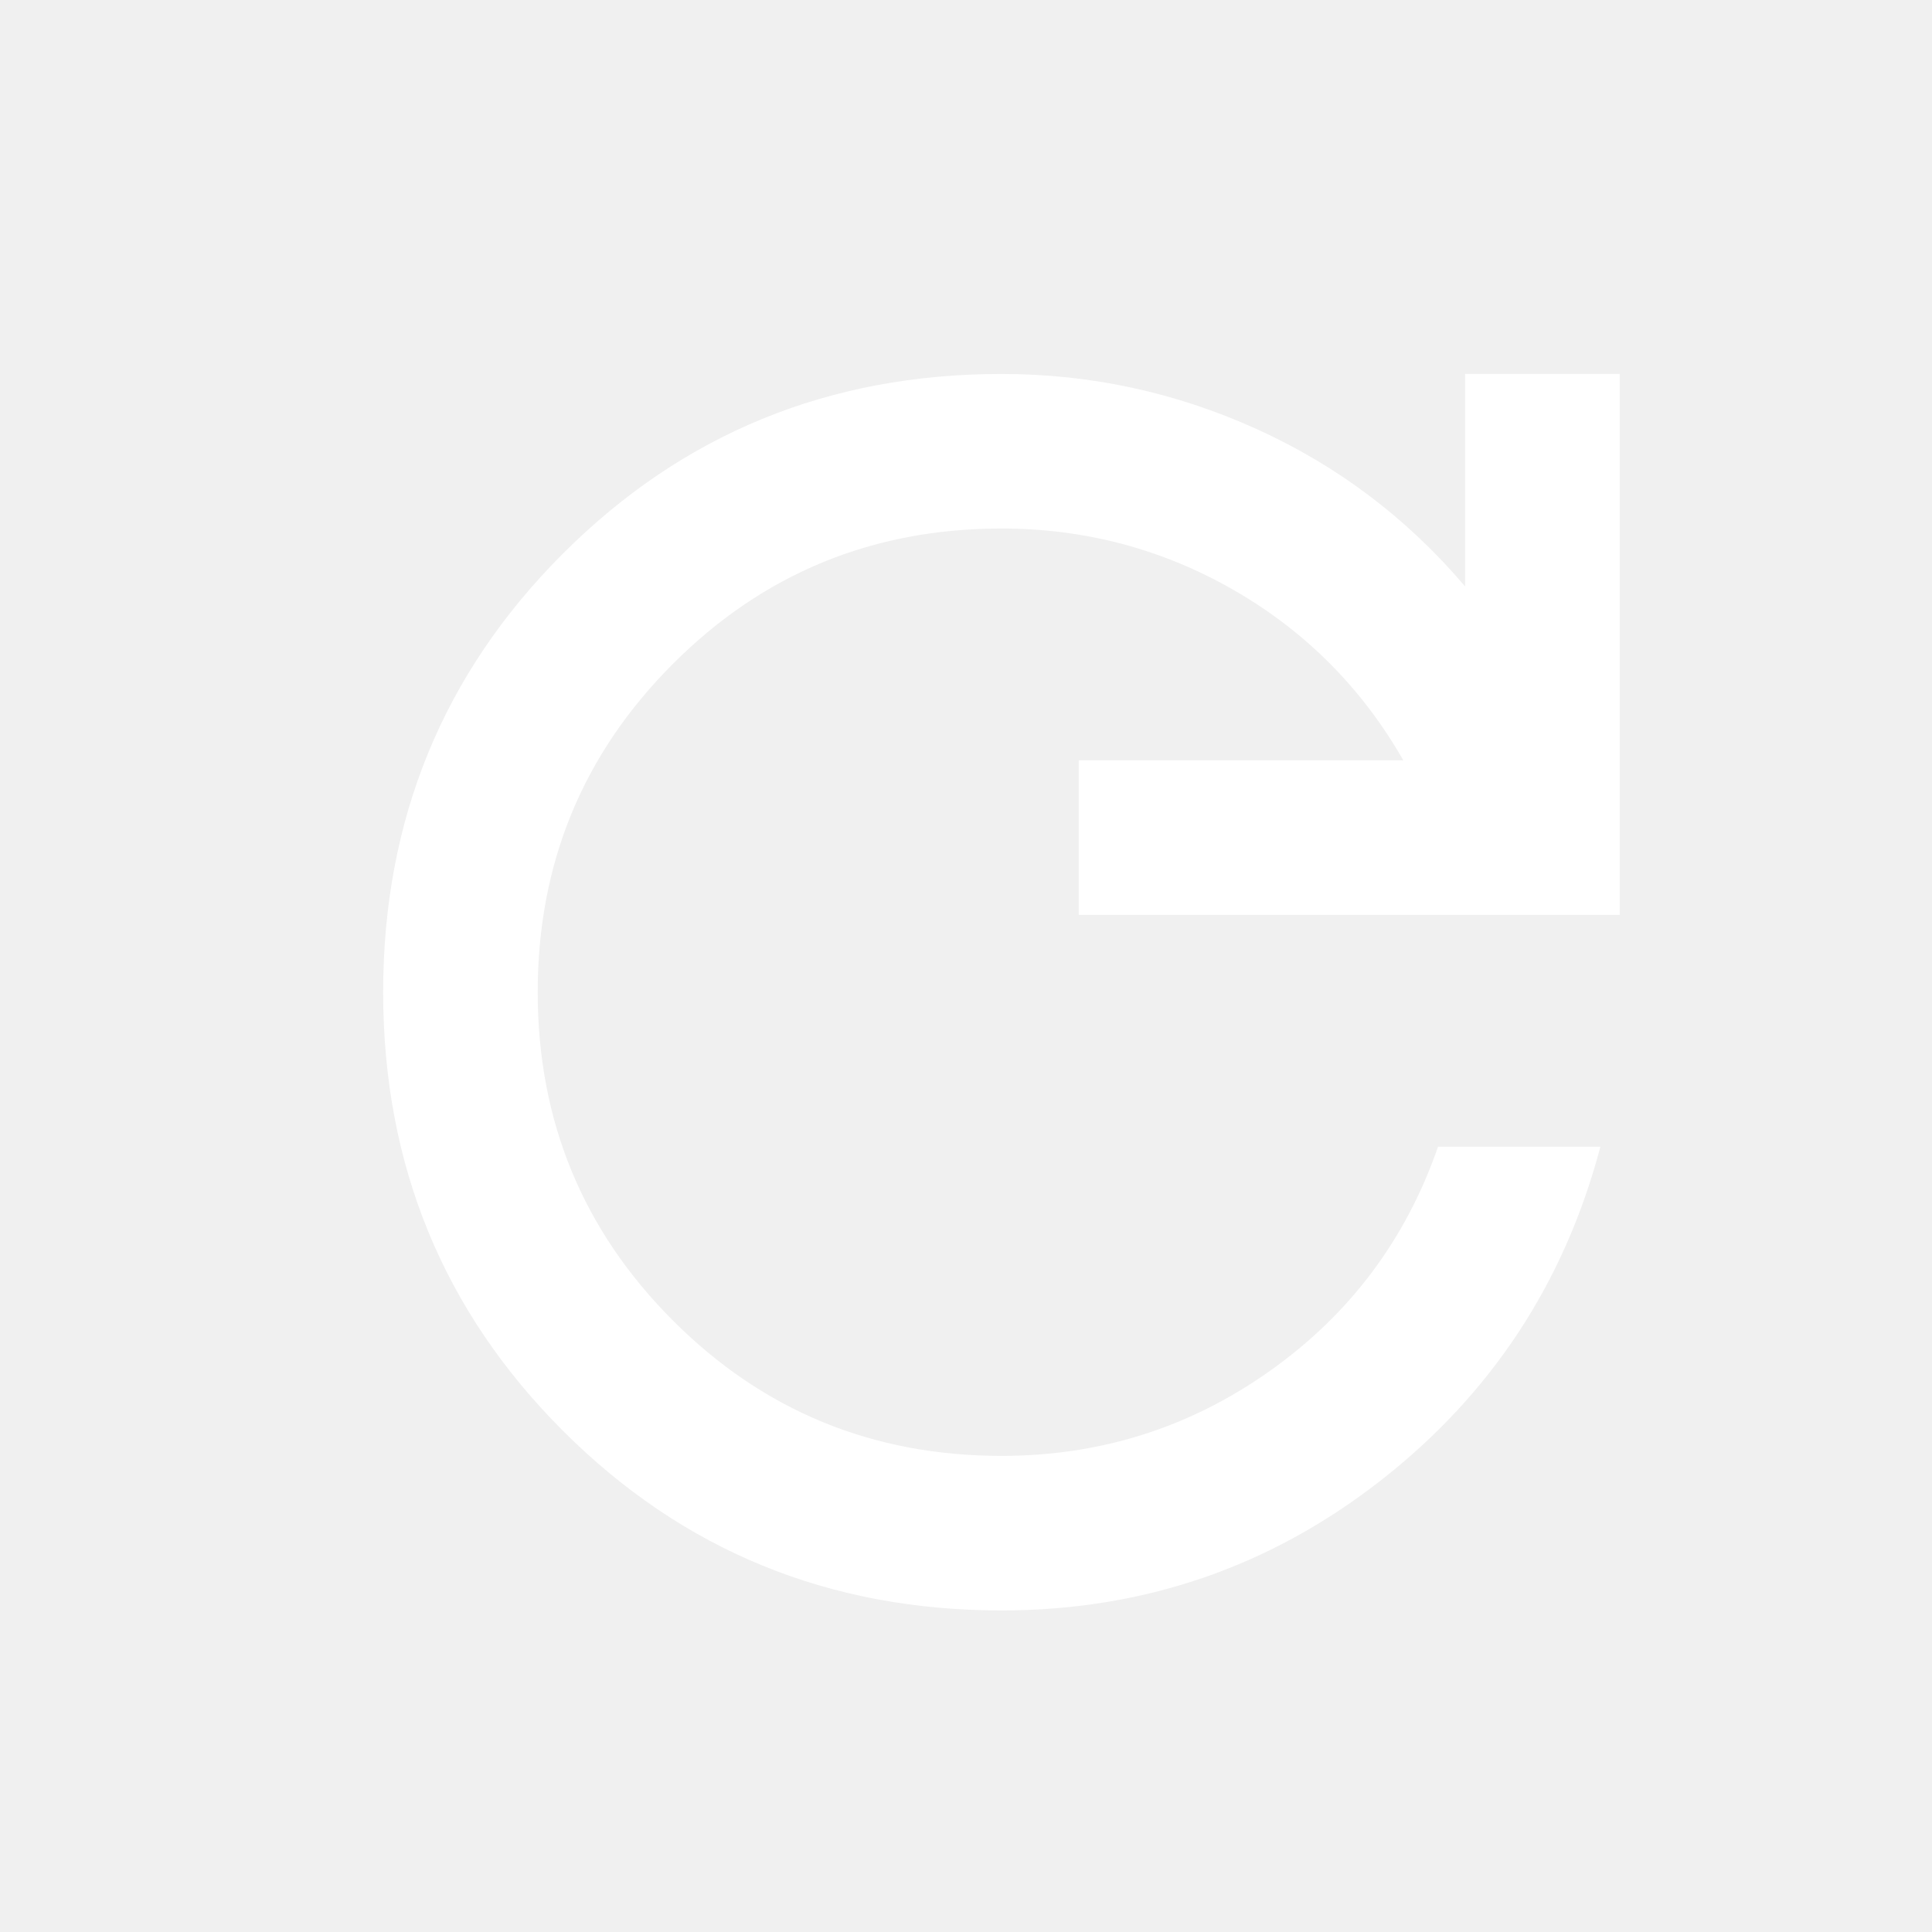
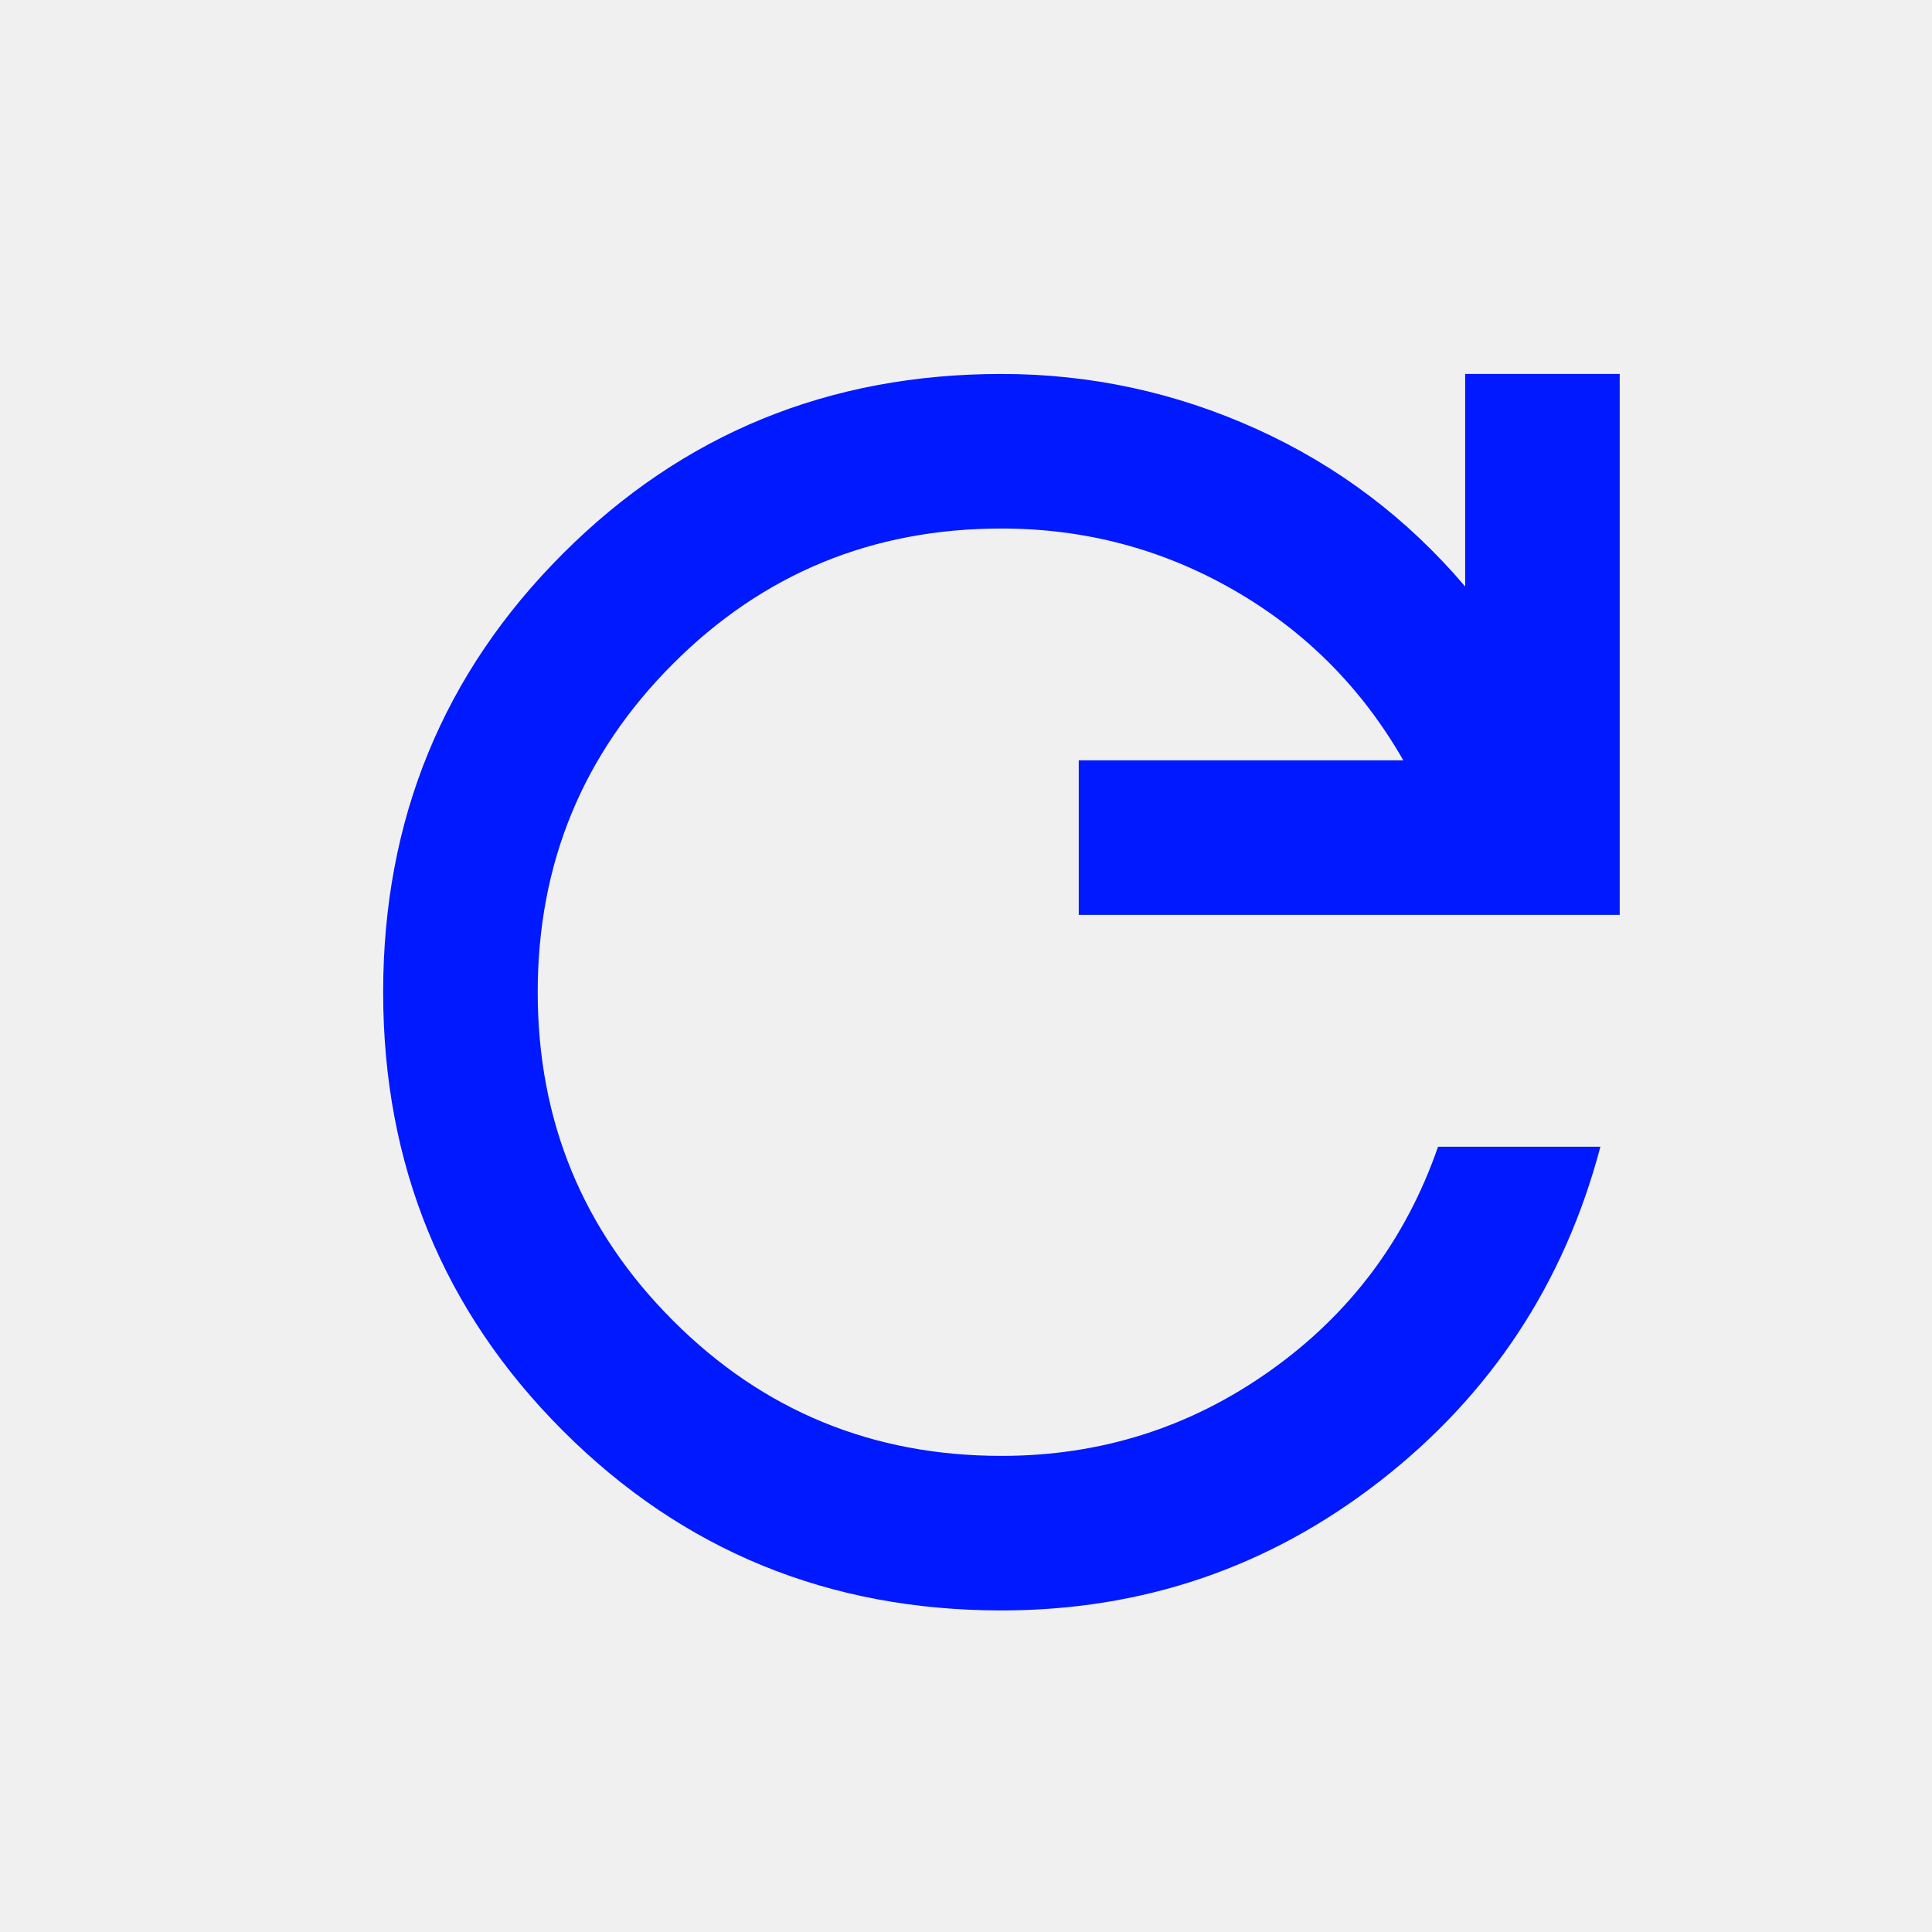
<svg xmlns="http://www.w3.org/2000/svg" width="25" height="25" viewBox="0 0 25 25" fill="none">
  <mask id="mask0_444_29" style="mask-type:alpha" maskUnits="userSpaceOnUse" x="0" y="0" width="25" height="25">
-     <rect x="0.958" y="0.839" width="24" height="24" fill="#D9D9D9" />
+     <rect x="0.958" y="0.839" width="24" height="24" fill="#0019FF" />
  </mask>
  <g mask="url(#mask0_444_29)">
-     <path d="M12.959 20.839C10.725 20.839 8.834 20.064 7.284 18.514C5.734 16.964 4.958 15.072 4.958 12.839C4.958 10.605 5.734 8.714 7.284 7.164C8.834 5.614 10.725 4.839 12.959 4.839C14.108 4.839 15.209 5.076 16.259 5.551C17.308 6.026 18.209 6.706 18.959 7.589V4.839H20.959V11.839H13.959V9.839H18.159C17.625 8.906 16.896 8.172 15.971 7.639C15.046 7.106 14.042 6.839 12.959 6.839C11.292 6.839 9.875 7.422 8.709 8.589C7.542 9.756 6.958 11.172 6.958 12.839C6.958 14.505 7.542 15.922 8.709 17.089C9.875 18.256 11.292 18.839 12.959 18.839C14.242 18.839 15.4 18.472 16.433 17.739C17.467 17.006 18.192 16.039 18.608 14.839H20.709C20.242 16.605 19.292 18.047 17.858 19.164C16.425 20.28 14.792 20.839 12.959 20.839Z" fill="white" />
+     <path d="M12.959 20.839C10.725 20.839 8.834 20.064 7.284 18.514C5.734 16.964 4.958 15.072 4.958 12.839C4.958 10.605 5.734 8.714 7.284 7.164C8.834 5.614 10.725 4.839 12.959 4.839C14.108 4.839 15.209 5.076 16.259 5.551C17.308 6.026 18.209 6.706 18.959 7.589V4.839H20.959V11.839H13.959V9.839H18.159C17.625 8.906 16.896 8.172 15.971 7.639C15.046 7.106 14.042 6.839 12.959 6.839C11.292 6.839 9.875 7.422 8.709 8.589C7.542 9.756 6.958 11.172 6.958 12.839C6.958 14.505 7.542 15.922 8.709 17.089C9.875 18.256 11.292 18.839 12.959 18.839C14.242 18.839 15.4 18.472 16.433 17.739C17.467 17.006 18.192 16.039 18.608 14.839H20.709C20.242 16.605 19.292 18.047 17.858 19.164C16.425 20.28 14.792 20.839 12.959 20.839Z" fill="#0019FF" />
  </g>
</svg>
